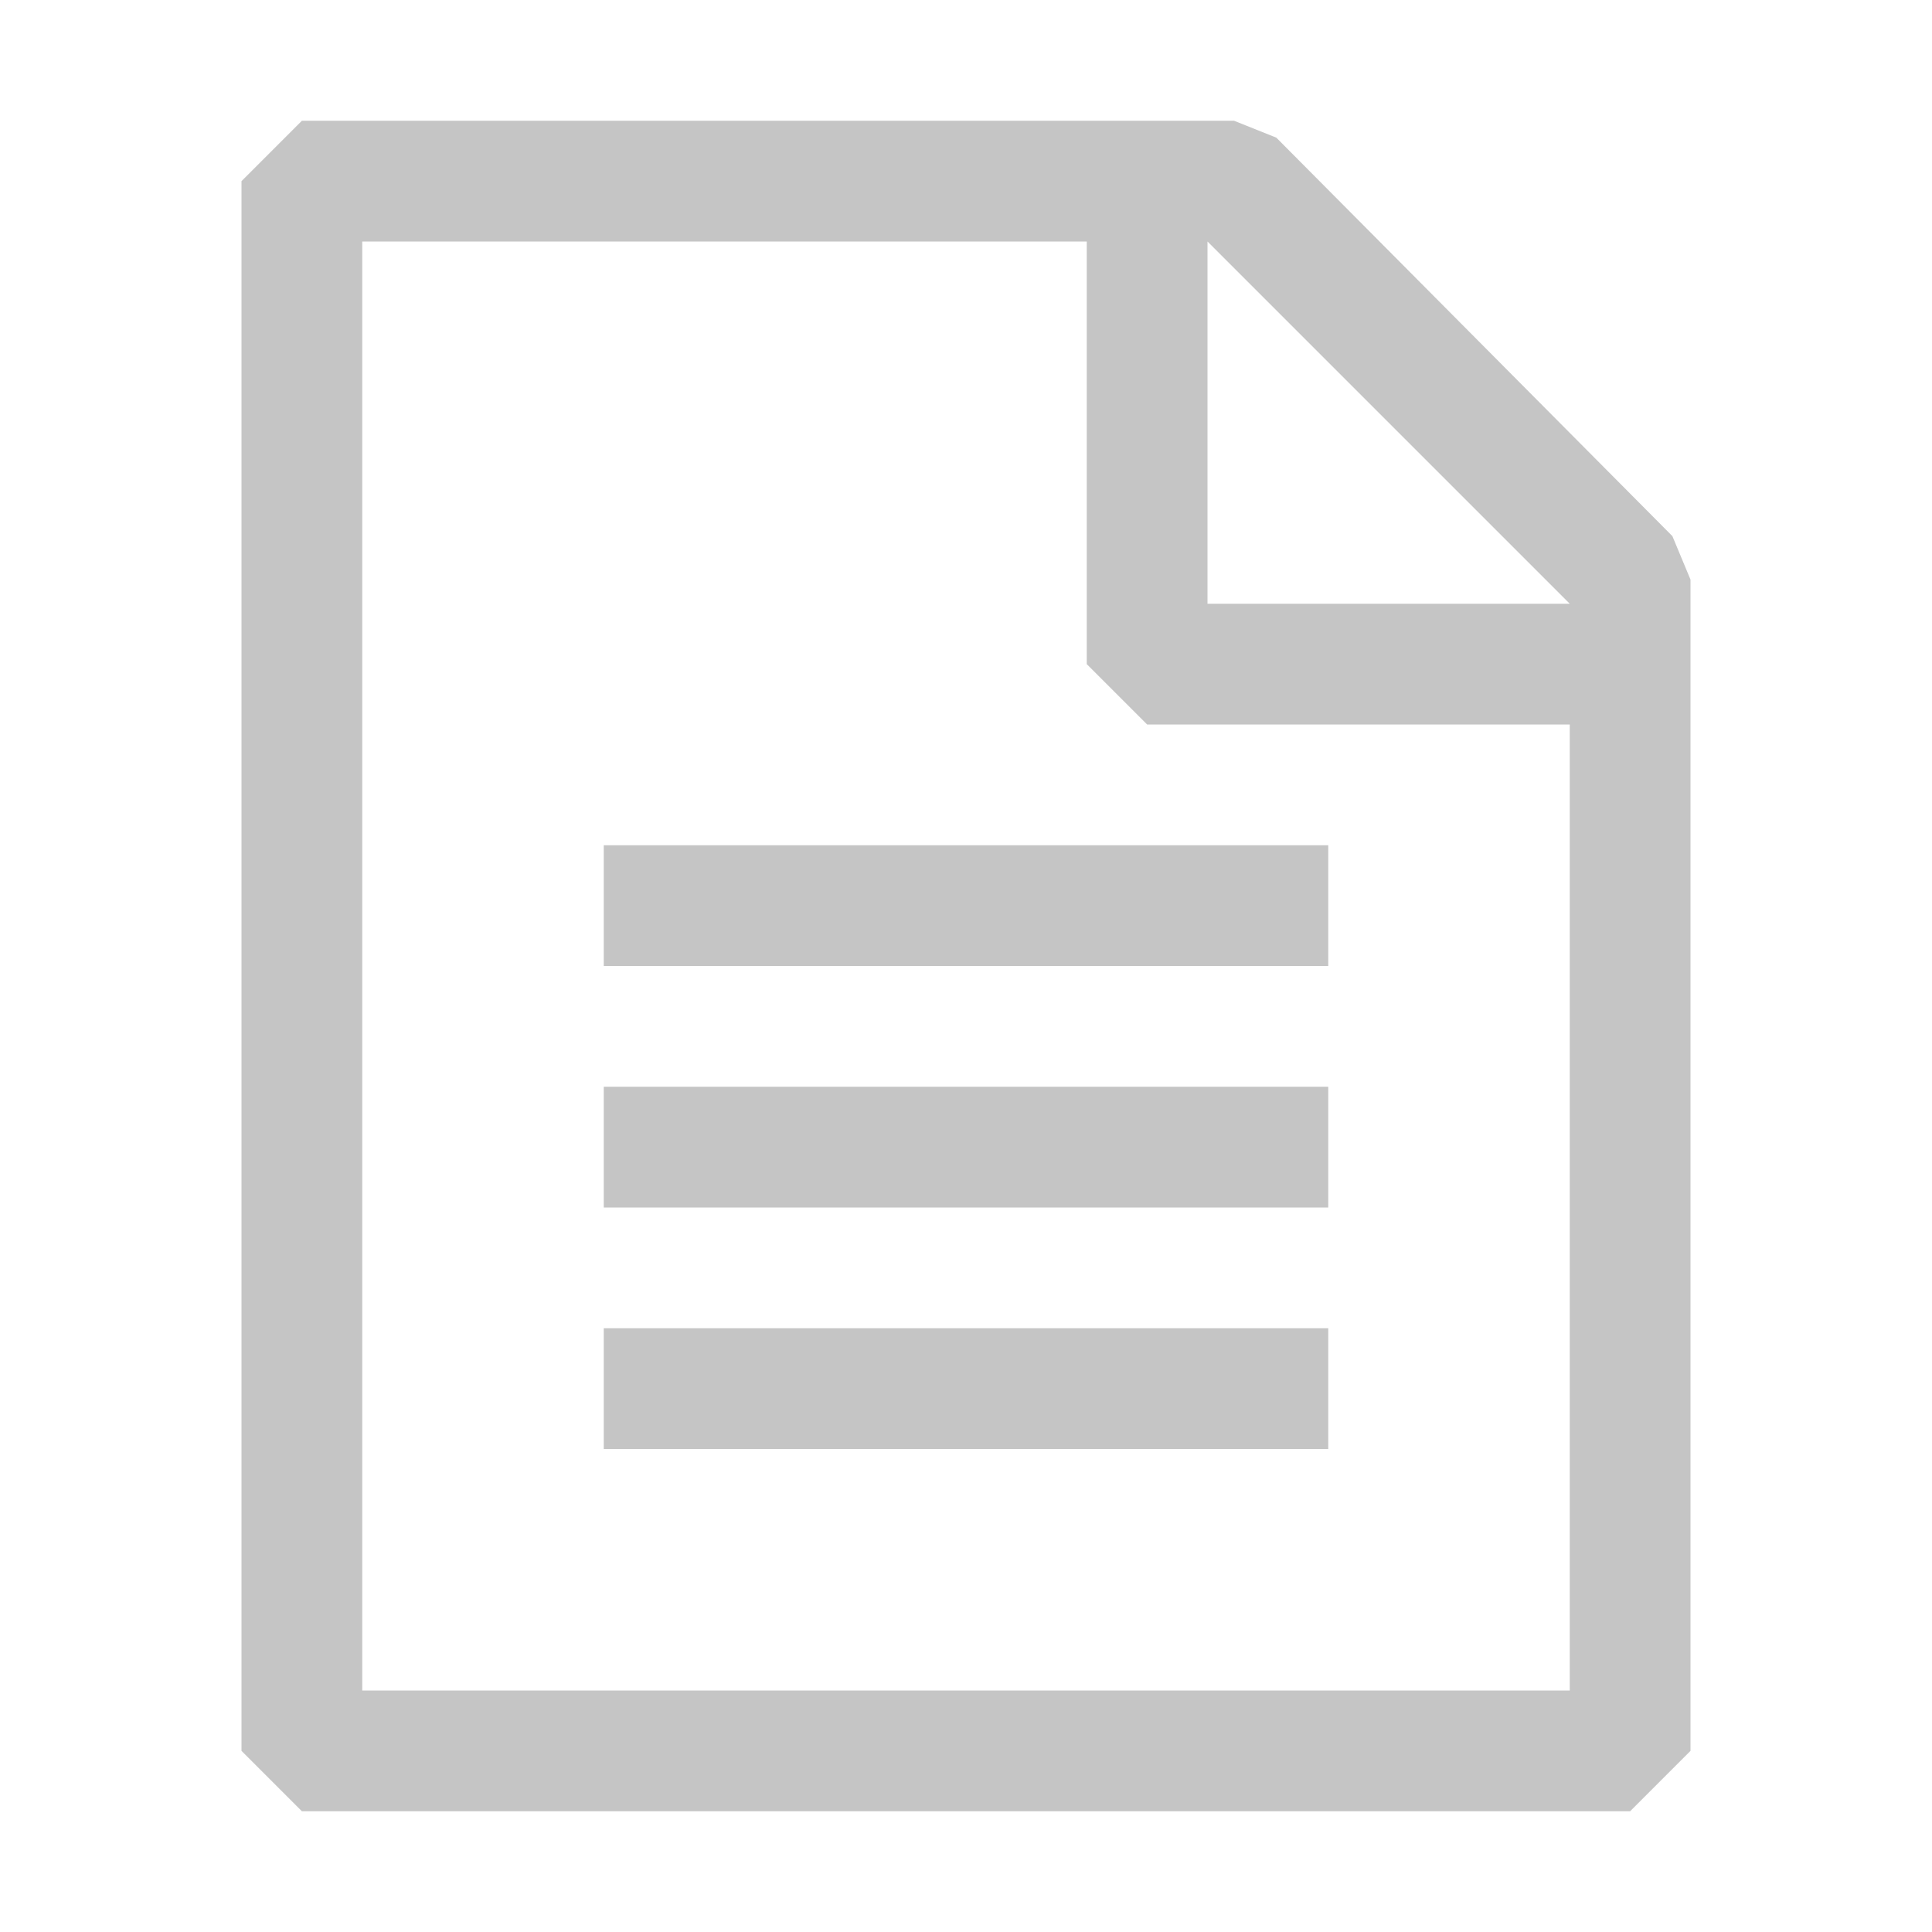
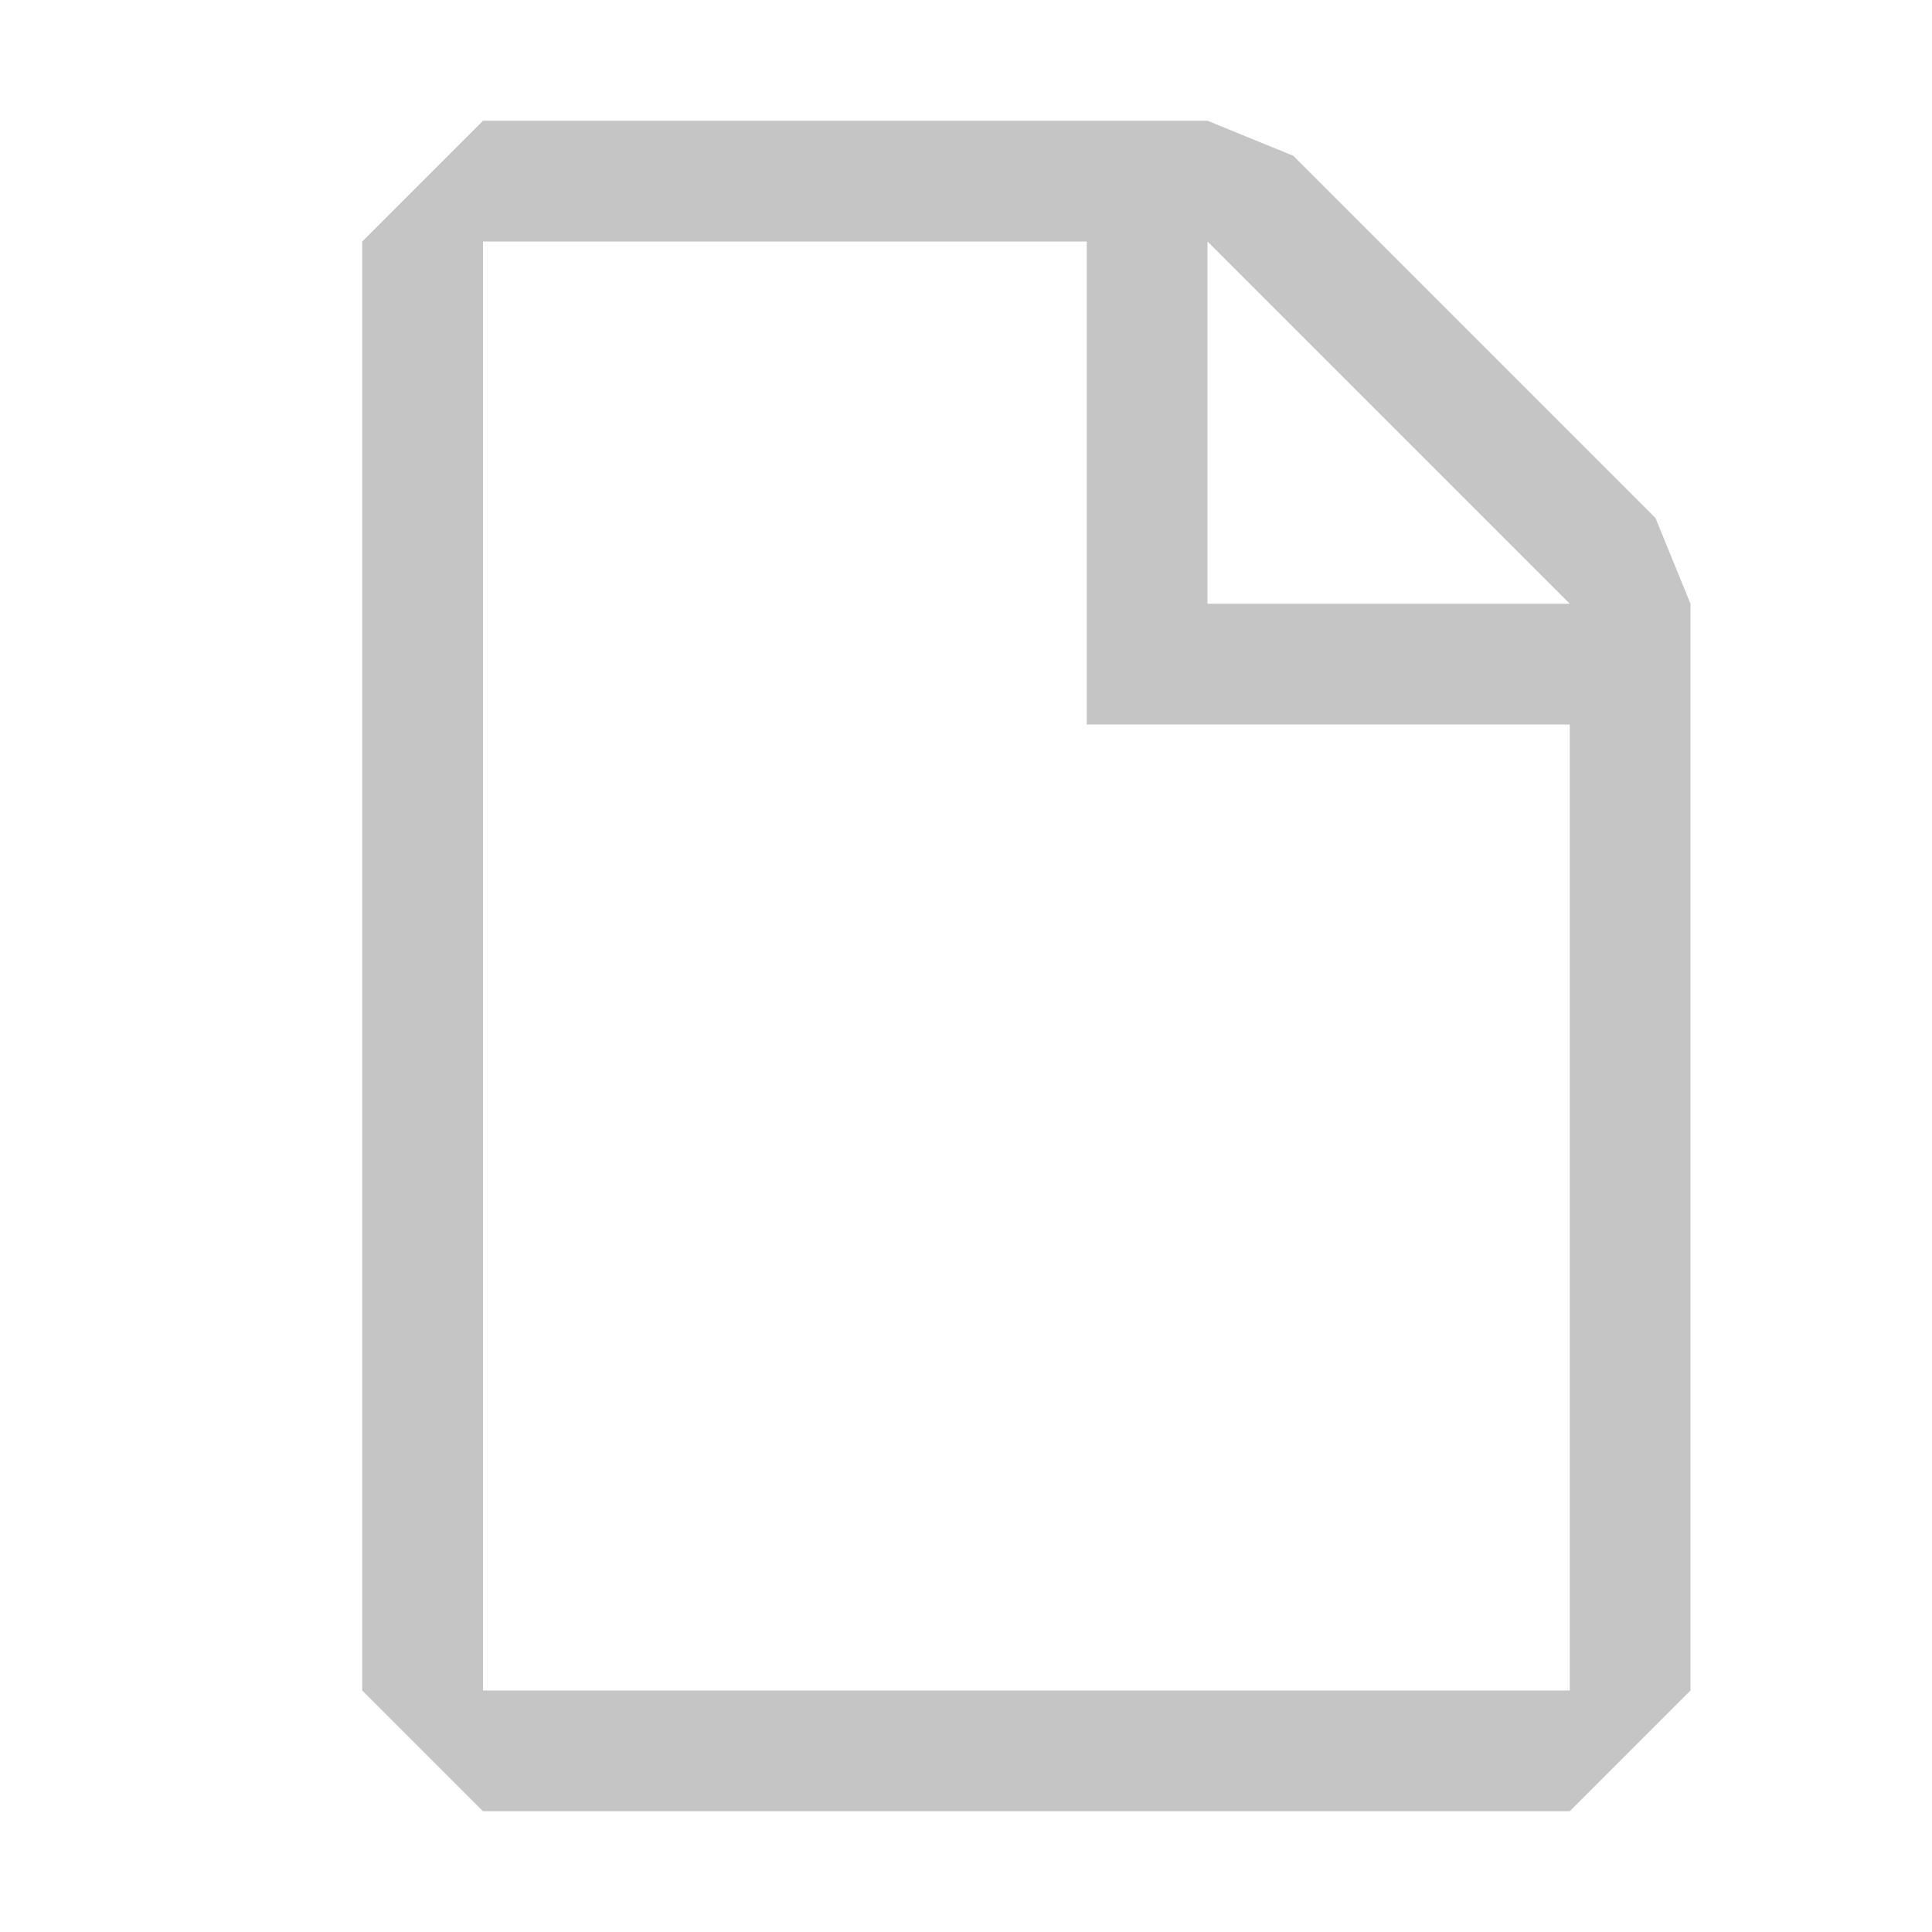
- <svg xmlns="http://www.w3.org/2000/svg" width="16" height="16" viewBox="0 0 16 16" fill="none">
-   <path fill-rule="evenodd" clip-rule="evenodd" d="M10.57 1.14L13.85 4.44L14 4.8V14.5L13.5 15H2.5L2 14.5V1.5L2.5 1H10.22L10.57 1.14ZM10 5H13L10 2V5ZM3 2V14H13V6H9.5L9 5.5V2H3ZM11 7H5V8H11V7ZM5 9H11V10H5V9ZM11 11H5V12H11V11Z" fill="#C5C5C5" />
+ <svg xmlns="http://www.w3.org/2000/svg" width="16" height="16" viewBox="0 0 16 16" fill="#C5C5C5">
+   <path fill-rule="evenodd" clip-rule="evenodd" d="M13.71 4.29l-3-3L10 1H4L3 2v12l1 1h9l1-1V5l-.29-.71zM13 14H4V2h5v4h4v8zm-3-9V2l3 3h-3z" />
</svg>
